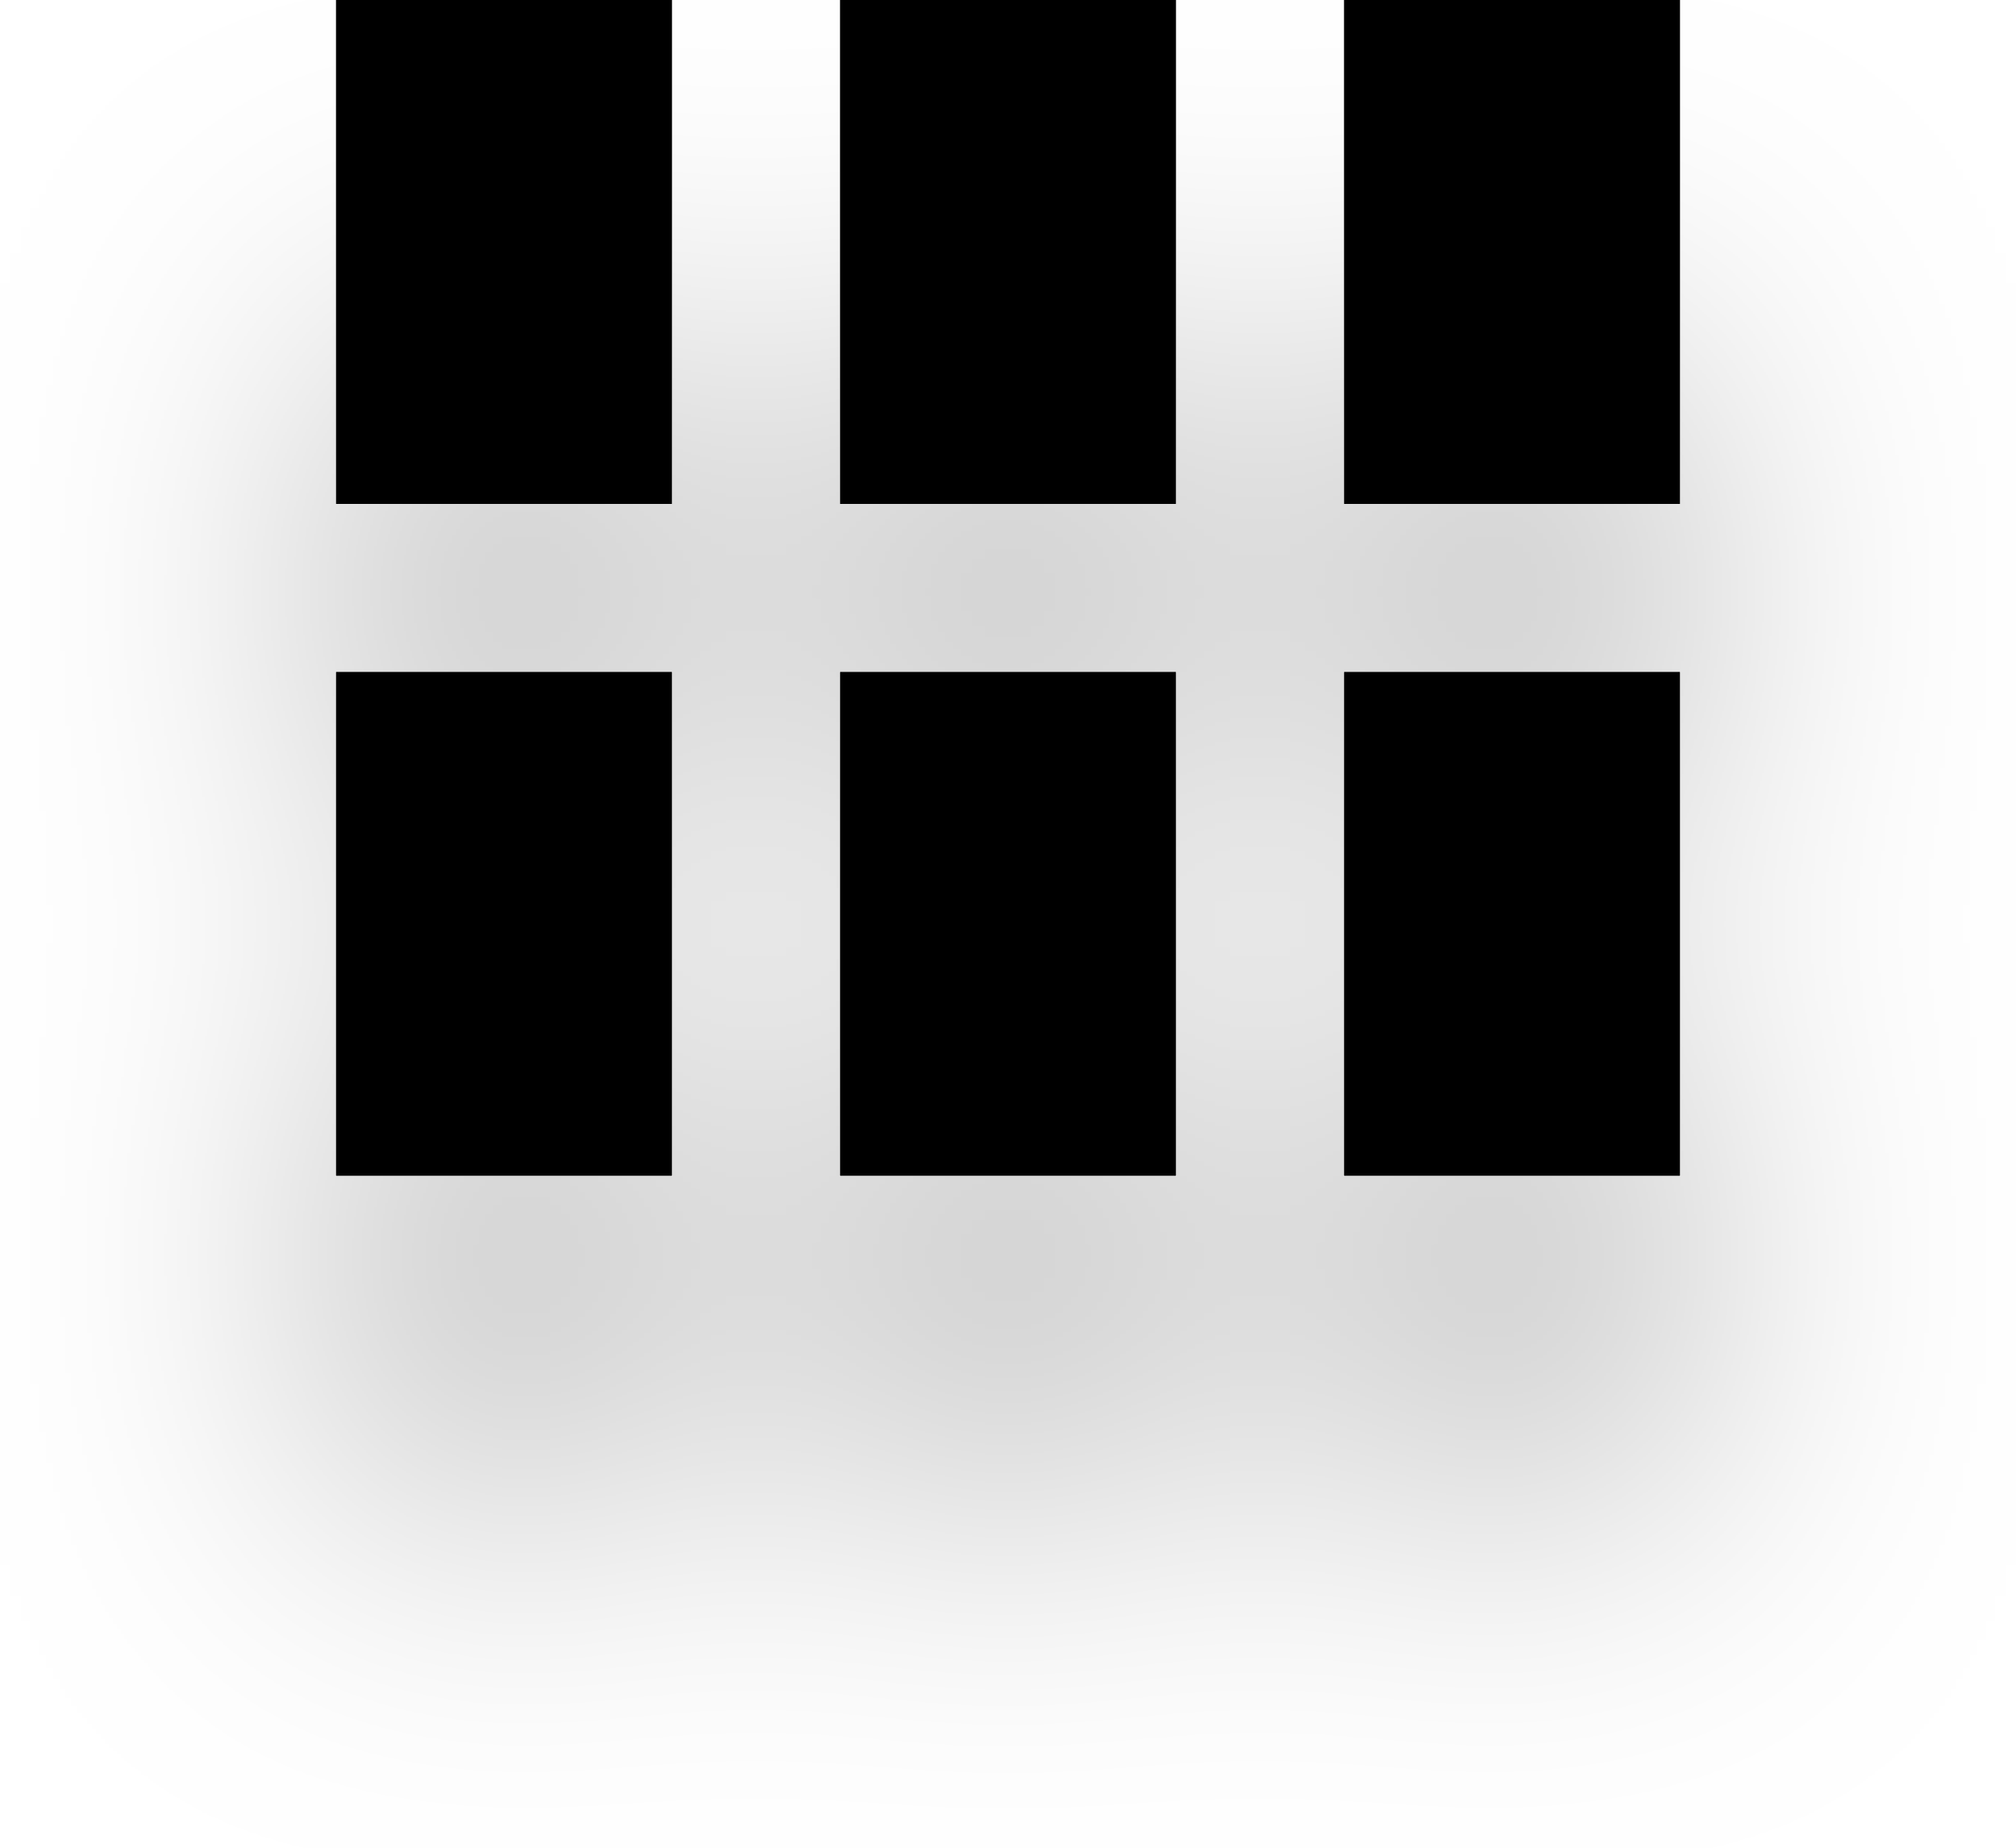
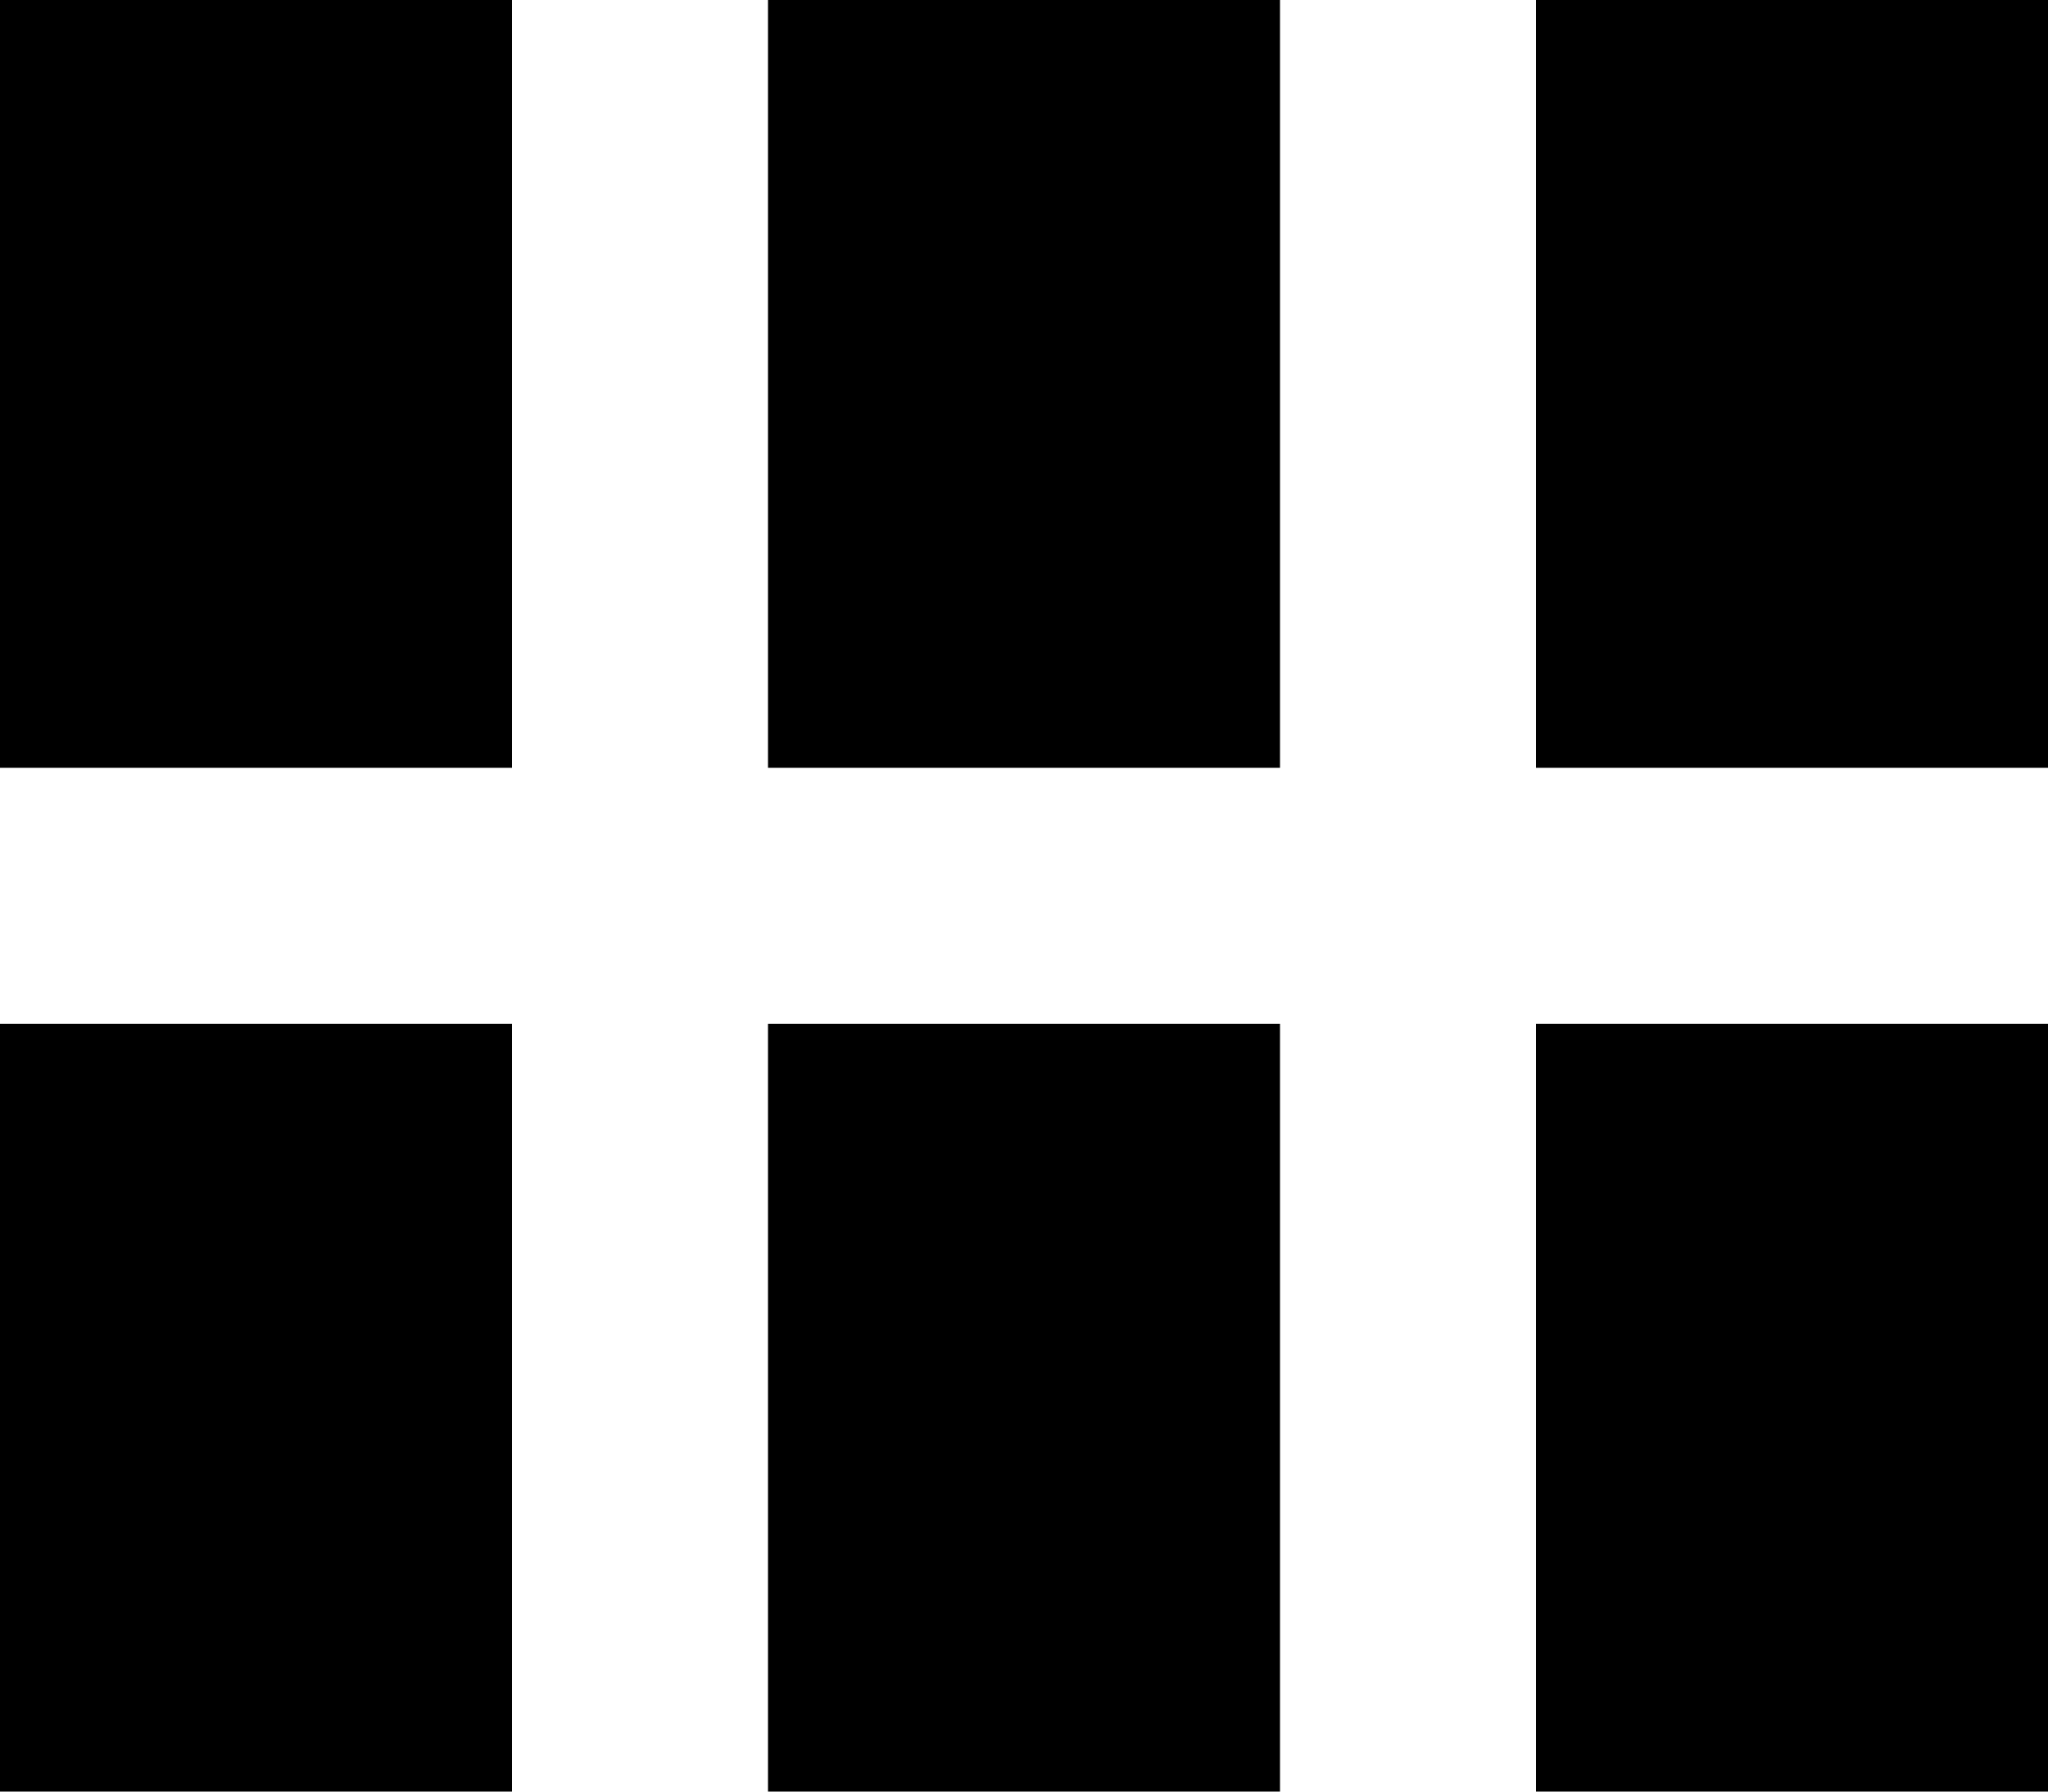
- <svg xmlns="http://www.w3.org/2000/svg" width="24" height="22" viewBox="0 0 24 22" fill="none">
-   <g filter="url(#filter0_d_33548_951)">
-     <path d="M8 0H4V6H8V0Z" fill="black" />
-     <path d="M20 0H16V6H20V0Z" fill="black" />
-     <path d="M14 0H10V6H14V0Z" fill="black" />
-     <path d="M8 8H4V14H8V8Z" fill="black" />
-     <path d="M20 8H16V14H20V8Z" fill="black" />
-     <path d="M14 8H10V14H14V8Z" fill="black" />
-   </g>
-   <defs>
-     <filter id="filter0_d_33548_951" x="0" y="0" width="24" height="22" filterUnits="userSpaceOnUse" color-interpolation-filters="sRGB">
-       <feFlood flood-opacity="0" result="BackgroundImageFix" />
-       <feColorMatrix in="SourceAlpha" type="matrix" values="0 0 0 0 0 0 0 0 0 0 0 0 0 0 0 0 0 0 127 0" result="hardAlpha" />
-       <feOffset dy="4" />
-       <feGaussianBlur stdDeviation="2" />
-       <feComposite in2="hardAlpha" operator="out" />
-       <feColorMatrix type="matrix" values="0 0 0 0 0 0 0 0 0 0 0 0 0 0 0 0 0 0 0.25 0" />
-       <feBlend mode="normal" in2="BackgroundImageFix" result="effect1_dropShadow_33548_951" />
-       <feBlend mode="normal" in="SourceGraphic" in2="effect1_dropShadow_33548_951" result="shape" />
-     </filter>
-   </defs>
+ <svg xmlns="http://www.w3.org/2000/svg" width="16" height="14" viewBox="0 0 16 14" fill="none">
+   <path d="M4 0H0V6H4V0Z" fill="black" />
+   <path d="M16 0H12V6H16V0Z" fill="black" />
+   <path d="M10 0H6V6H10V0Z" fill="black" />
+   <path d="M4 8H0V14H4V8Z" fill="black" />
+   <path d="M16 8H12V14H16V8Z" fill="black" />
+   <path d="M10 8H6V14H10V8Z" fill="black" />
</svg>
